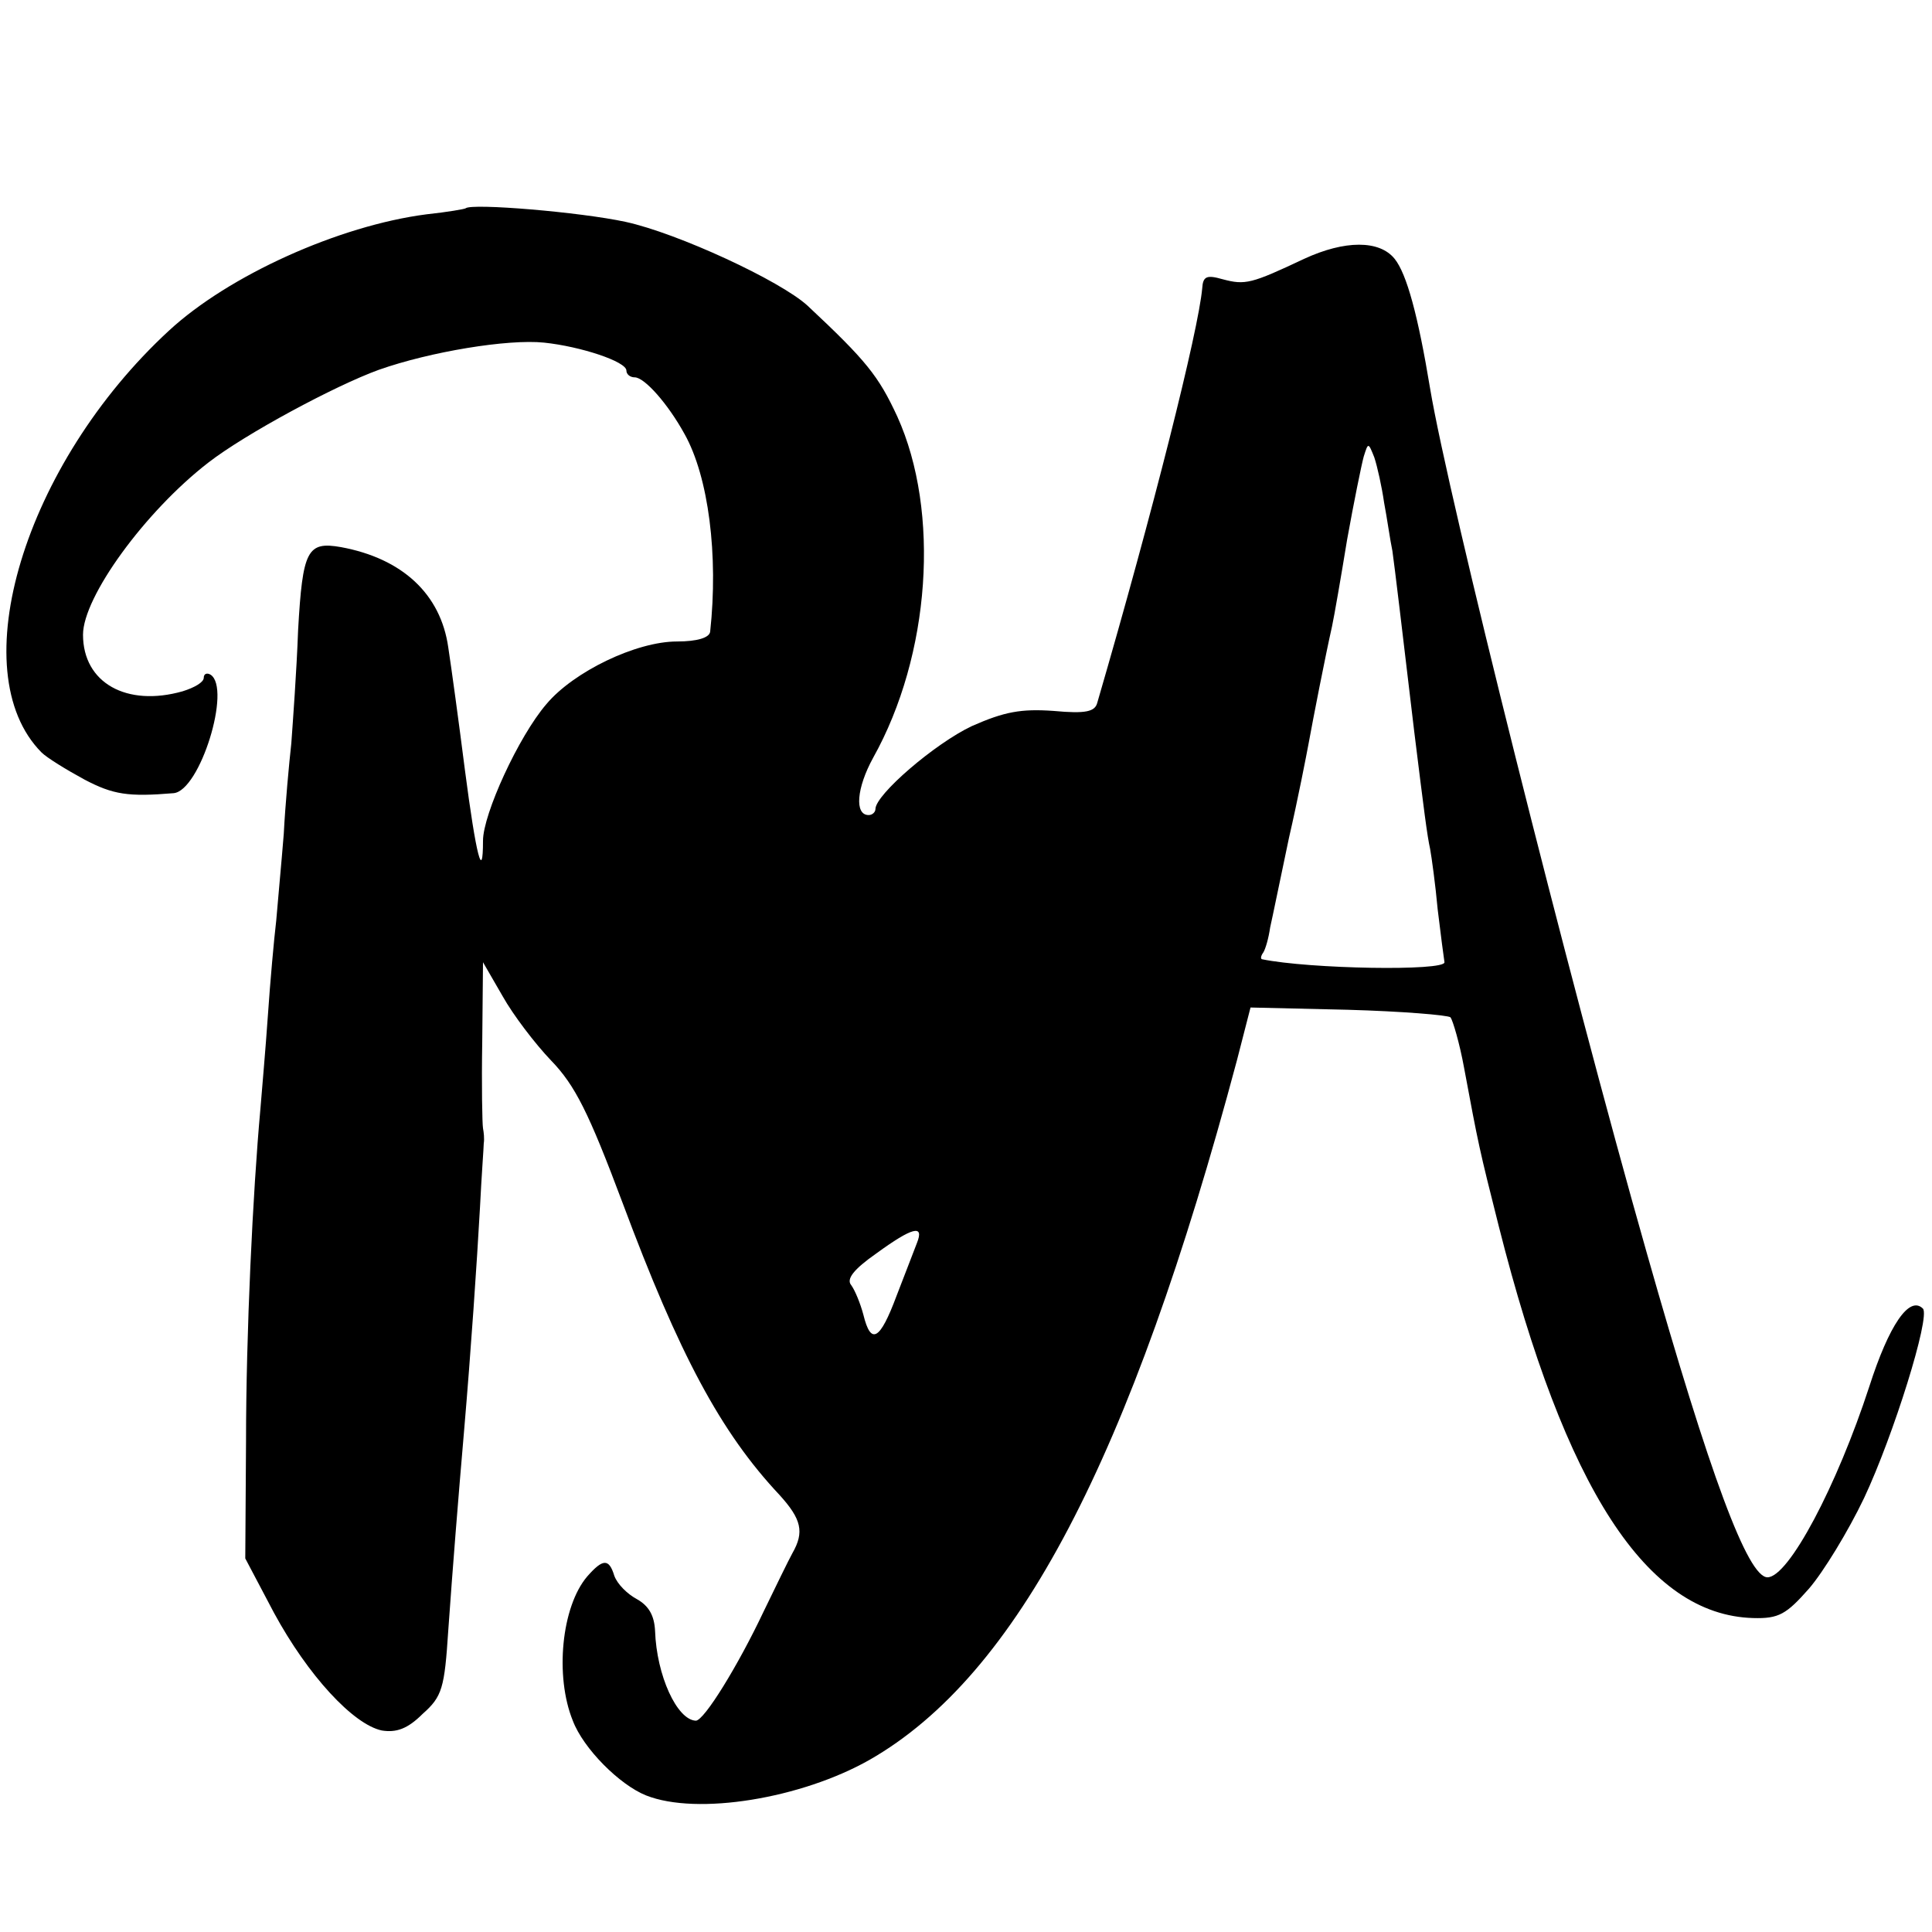
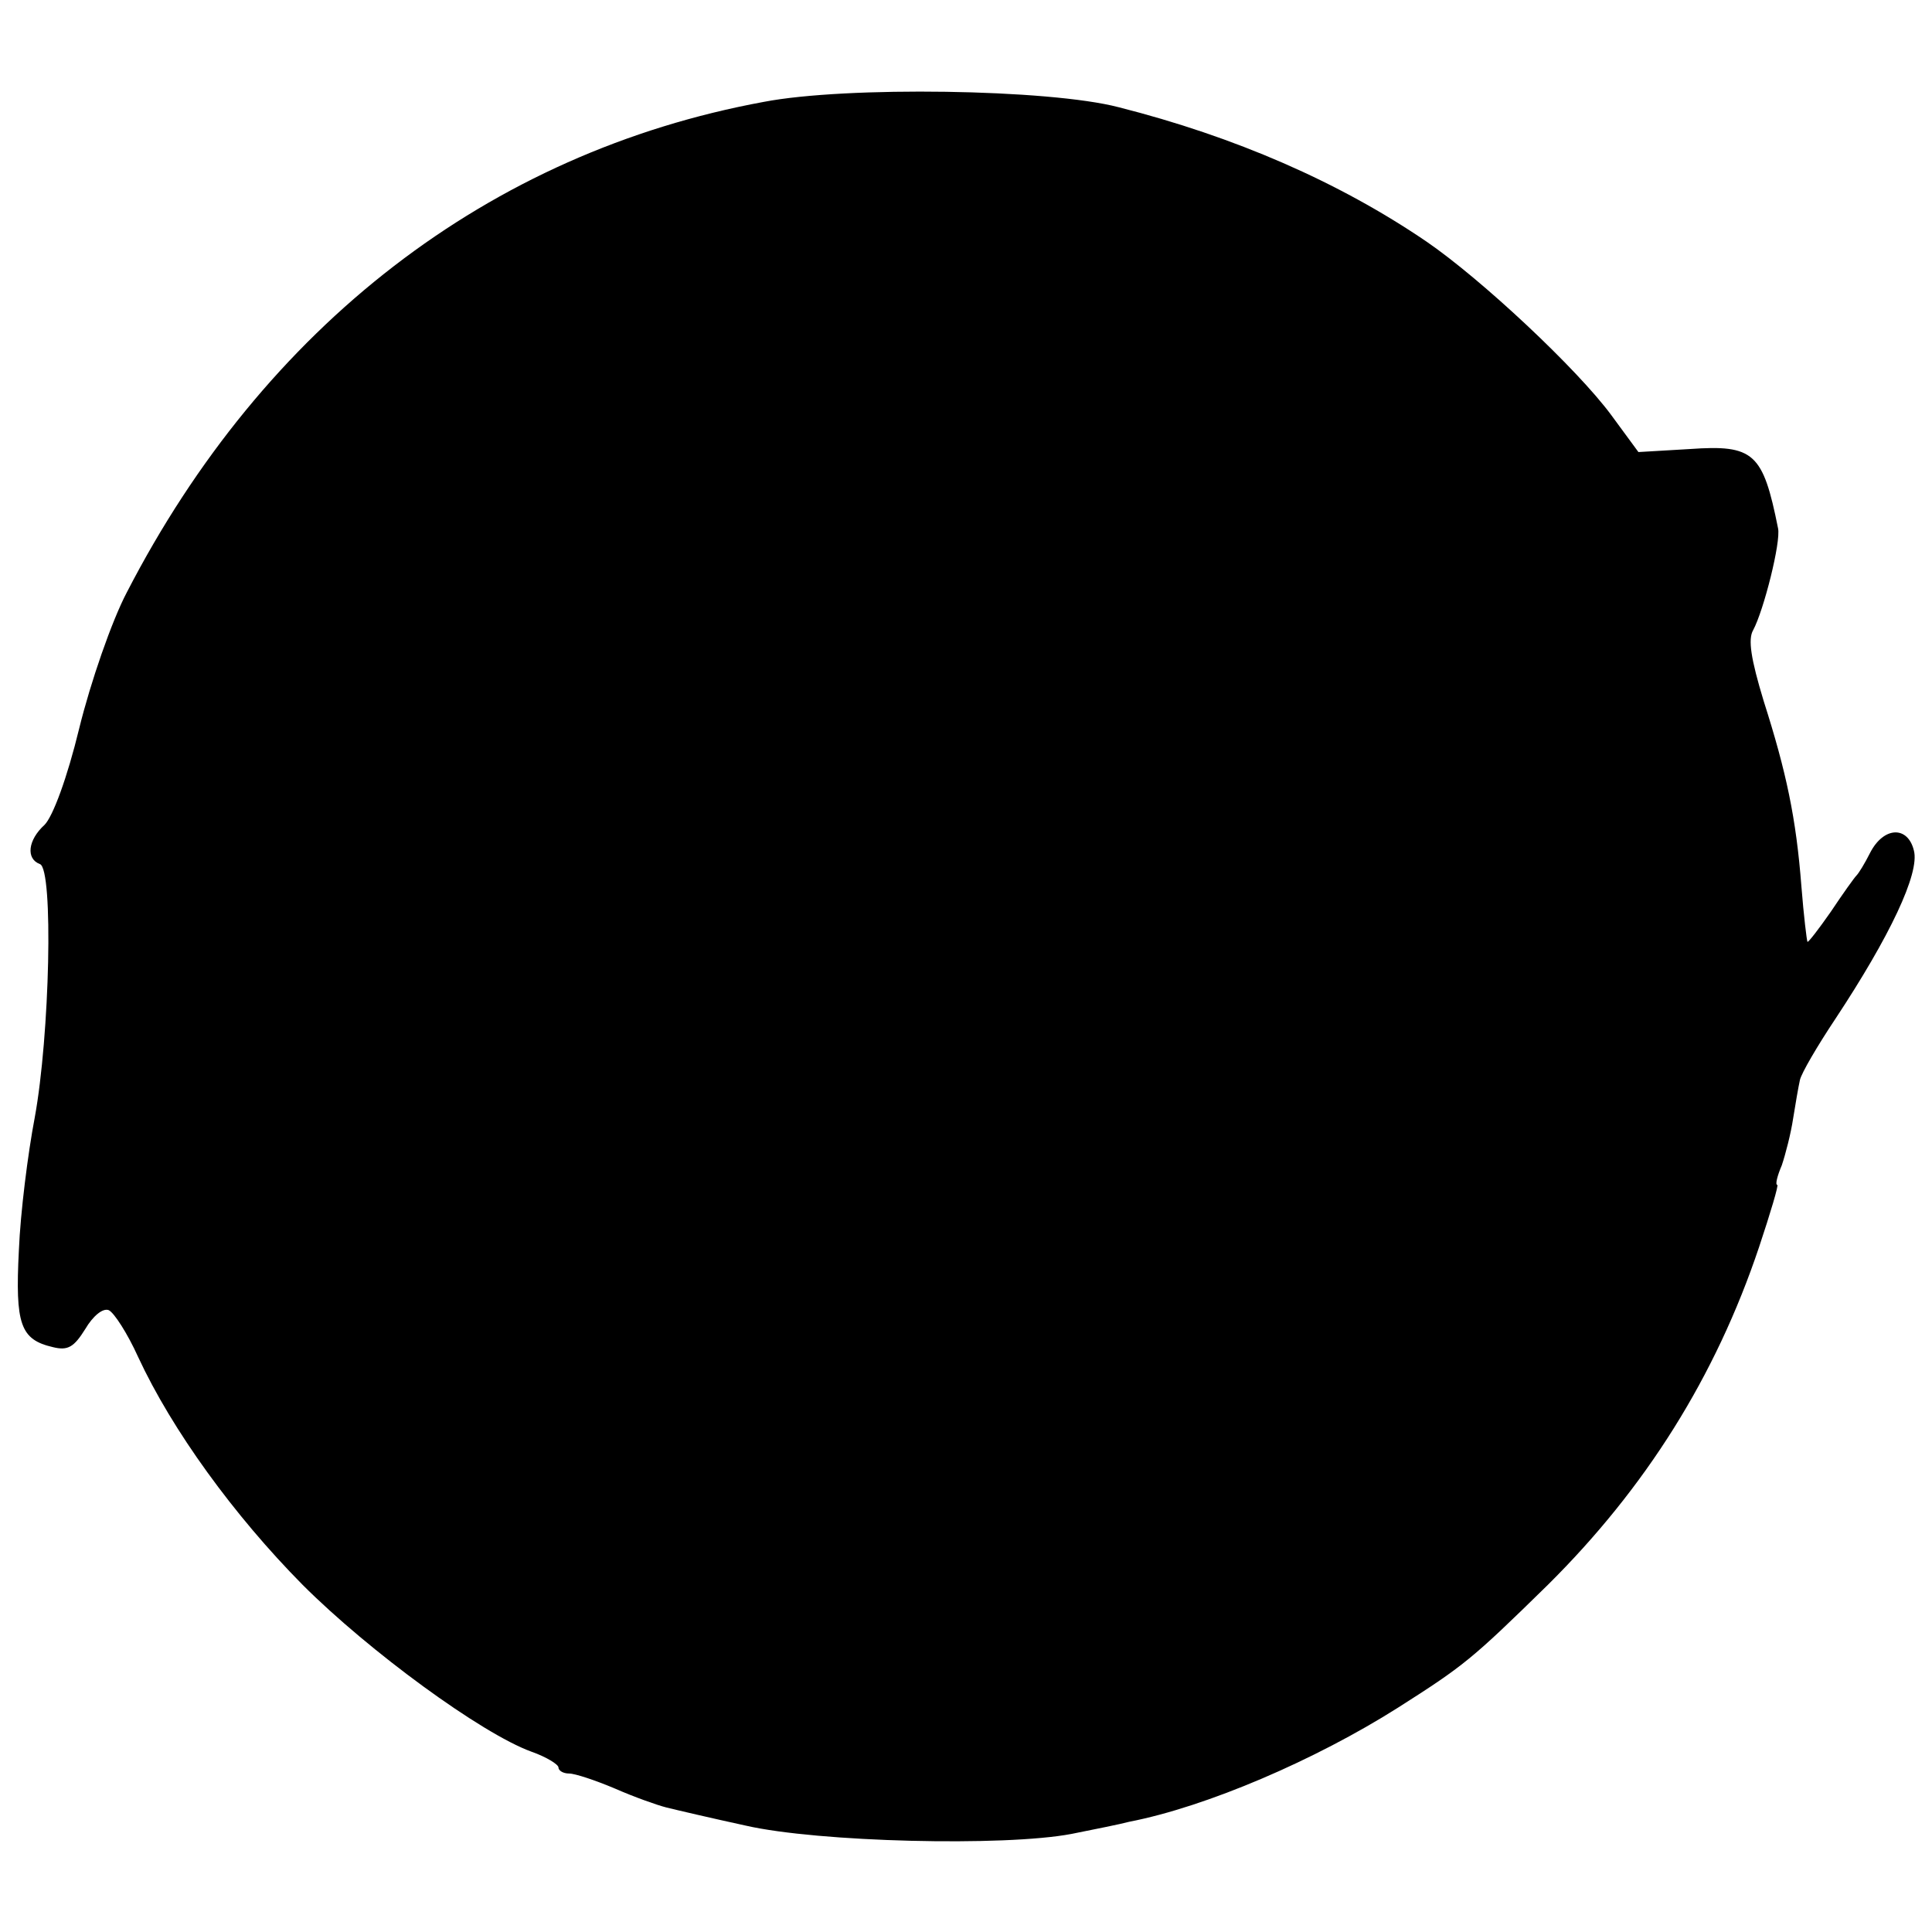
<svg xmlns="http://www.w3.org/2000/svg" version="1.0" width="256pt" height="256pt" viewBox="0 0 256 256" preserveAspectRatio="xMidYMid meet">
  <g transform="translate(0,256) scale(0.1,-0.1)" fill="#000000" stroke="none">
-     <path d="M617 2284 c-1 -1 -24 -5 -52 -8 -116 -15 -262 -81 -341 -154 -192 -177 -275 -452 -169 -559 7 -7 33 -23 57 -36 38 -20 58 -23 118 -18 35 3 77 139 49 157 -5 3 -9 1 -9 -4 0 -6 -12 -13 -28 -18 -74 -21 -132 11 -132 75 0 50 82 163 166 228 49 38 168 102 226 123 68 24 171 41 219 36 48 -5 109 -25 109 -37 0 -5 5 -9 11 -9 13 0 44 -35 66 -75 32 -57 45 -161 34 -262 -1 -8 -17 -13 -44 -13 -54 0 -137 -40 -173 -83 -37 -43 -84 -146 -84 -181 0 -55 -9 -21 -24 94 -8 63 -18 136 -22 162 -10 71 -61 118 -142 133 -45 8 -51 -4 -57 -110 -2 -55 -7 -122 -9 -150 -3 -27 -8 -81 -10 -120 -3 -38 -8 -90 -10 -115 -3 -25 -8 -81 -11 -125 -3 -44 -8 -100 -10 -125 -10 -110 -19 -297 -19 -440 l-1 -155 38 -72 c45 -83 105 -148 143 -156 19 -3 34 2 54 22 26 23 29 34 34 111 6 85 13 172 21 265 9 105 17 223 21 295 2 41 5 80 5 85 1 6 0 15 -1 20 -1 6 -2 57 -1 115 l1 105 26 -45 c14 -25 43 -63 64 -85 32 -33 50 -69 95 -189 75 -201 130 -304 208 -387 29 -32 33 -49 17 -77 -5 -9 -22 -44 -38 -77 -34 -72 -79 -145 -90 -145 -25 1 -52 60 -54 119 -1 20 -8 33 -24 42 -13 7 -26 20 -30 31 -7 23 -15 23 -36 -1 -34 -40 -43 -132 -19 -191 14 -37 62 -85 97 -99 68 -27 206 -4 296 47 196 112 346 399 487 927 l18 70 129 -3 c71 -2 132 -7 136 -10 3 -4 12 -34 18 -67 19 -102 20 -107 46 -210 88 -348 196 -515 337 -519 34 -1 44 5 74 39 19 22 52 76 73 120 39 83 88 240 78 251 -18 18 -45 -22 -71 -103 -43 -132 -107 -253 -135 -253 -26 0 -76 134 -160 430 -105 369 -263 1001 -287 1145 -16 97 -31 152 -47 172 -20 25 -66 25 -120 0 -70 -33 -78 -35 -108 -27 -21 6 -26 4 -27 -12 -5 -56 -65 -295 -139 -549 -3 -12 -15 -15 -58 -11 -43 3 -65 -1 -108 -20 -49 -23 -128 -91 -128 -110 0 -4 -4 -8 -9 -8 -19 0 -16 36 6 76 76 136 89 326 32 452 -25 54 -41 74 -119 147 -36 33 -172 96 -241 111 -60 13 -204 25 -212 18z m1217 -390 c4 -21 8 -50 11 -64 3 -21 13 -105 29 -240 13 -105 17 -137 21 -155 2 -11 7 -47 10 -80 4 -33 8 -64 9 -70 1 -12 -179 -9 -242 4 -2 1 -1 5 2 9 3 5 7 19 9 33 3 13 14 67 25 119 12 52 23 109 26 125 6 33 22 115 31 155 3 14 12 66 20 115 9 50 19 99 22 110 6 19 6 19 14 -1 4 -12 10 -39 13 -60z m-619 -981 c-4 -10 -16 -42 -27 -70 -22 -59 -34 -66 -44 -25 -4 15 -11 32 -16 39 -7 8 3 21 33 42 48 35 64 39 54 14z" />
+     <path d="M1012 2425 c-364 -67 -662 -297 -844 -650 -20 -38 -48 -119 -63 -180 -16 -66 -35 -117 -46 -128 -22 -20 -25 -45 -6 -52 18 -7 13 -227 -7 -336 -9 -47 -19 -126 -21 -176 -5 -98 2 -118 45 -128 20 -5 28 0 43 24 10 17 23 28 31 25 7 -3 25 -31 39 -62 45 -97 127 -210 218 -302 88 -88 237 -197 303 -221 20 -7 36 -17 36 -21 0 -4 6 -8 14 -8 8 0 35 -9 61 -20 25 -11 56 -22 68 -25 12 -3 59 -14 105 -24 96 -22 343 -28 432 -11 30 6 65 13 76 16 103 20 247 82 356 151 88 56 98 64 199 163 129 128 222 275 280 448 15 45 26 82 24 82 -3 0 0 12 6 26 5 15 12 42 15 62 3 19 7 42 9 51 2 9 23 45 47 81 72 109 112 193 104 223 -8 33 -40 32 -58 -3 -7 -14 -15 -27 -18 -30 -3 -3 -18 -24 -34 -48 -16 -23 -30 -41 -31 -40 -1 2 -5 35 -8 73 -7 91 -20 152 -50 246 -17 56 -21 82 -14 94 14 26 37 117 33 135 -20 100 -32 111 -117 105 l-68 -4 -36 49 c-45 61 -172 180 -245 230 -116 79 -254 139 -408 178 -92 24 -361 28 -470 7z" />
  </g>
</svg>
